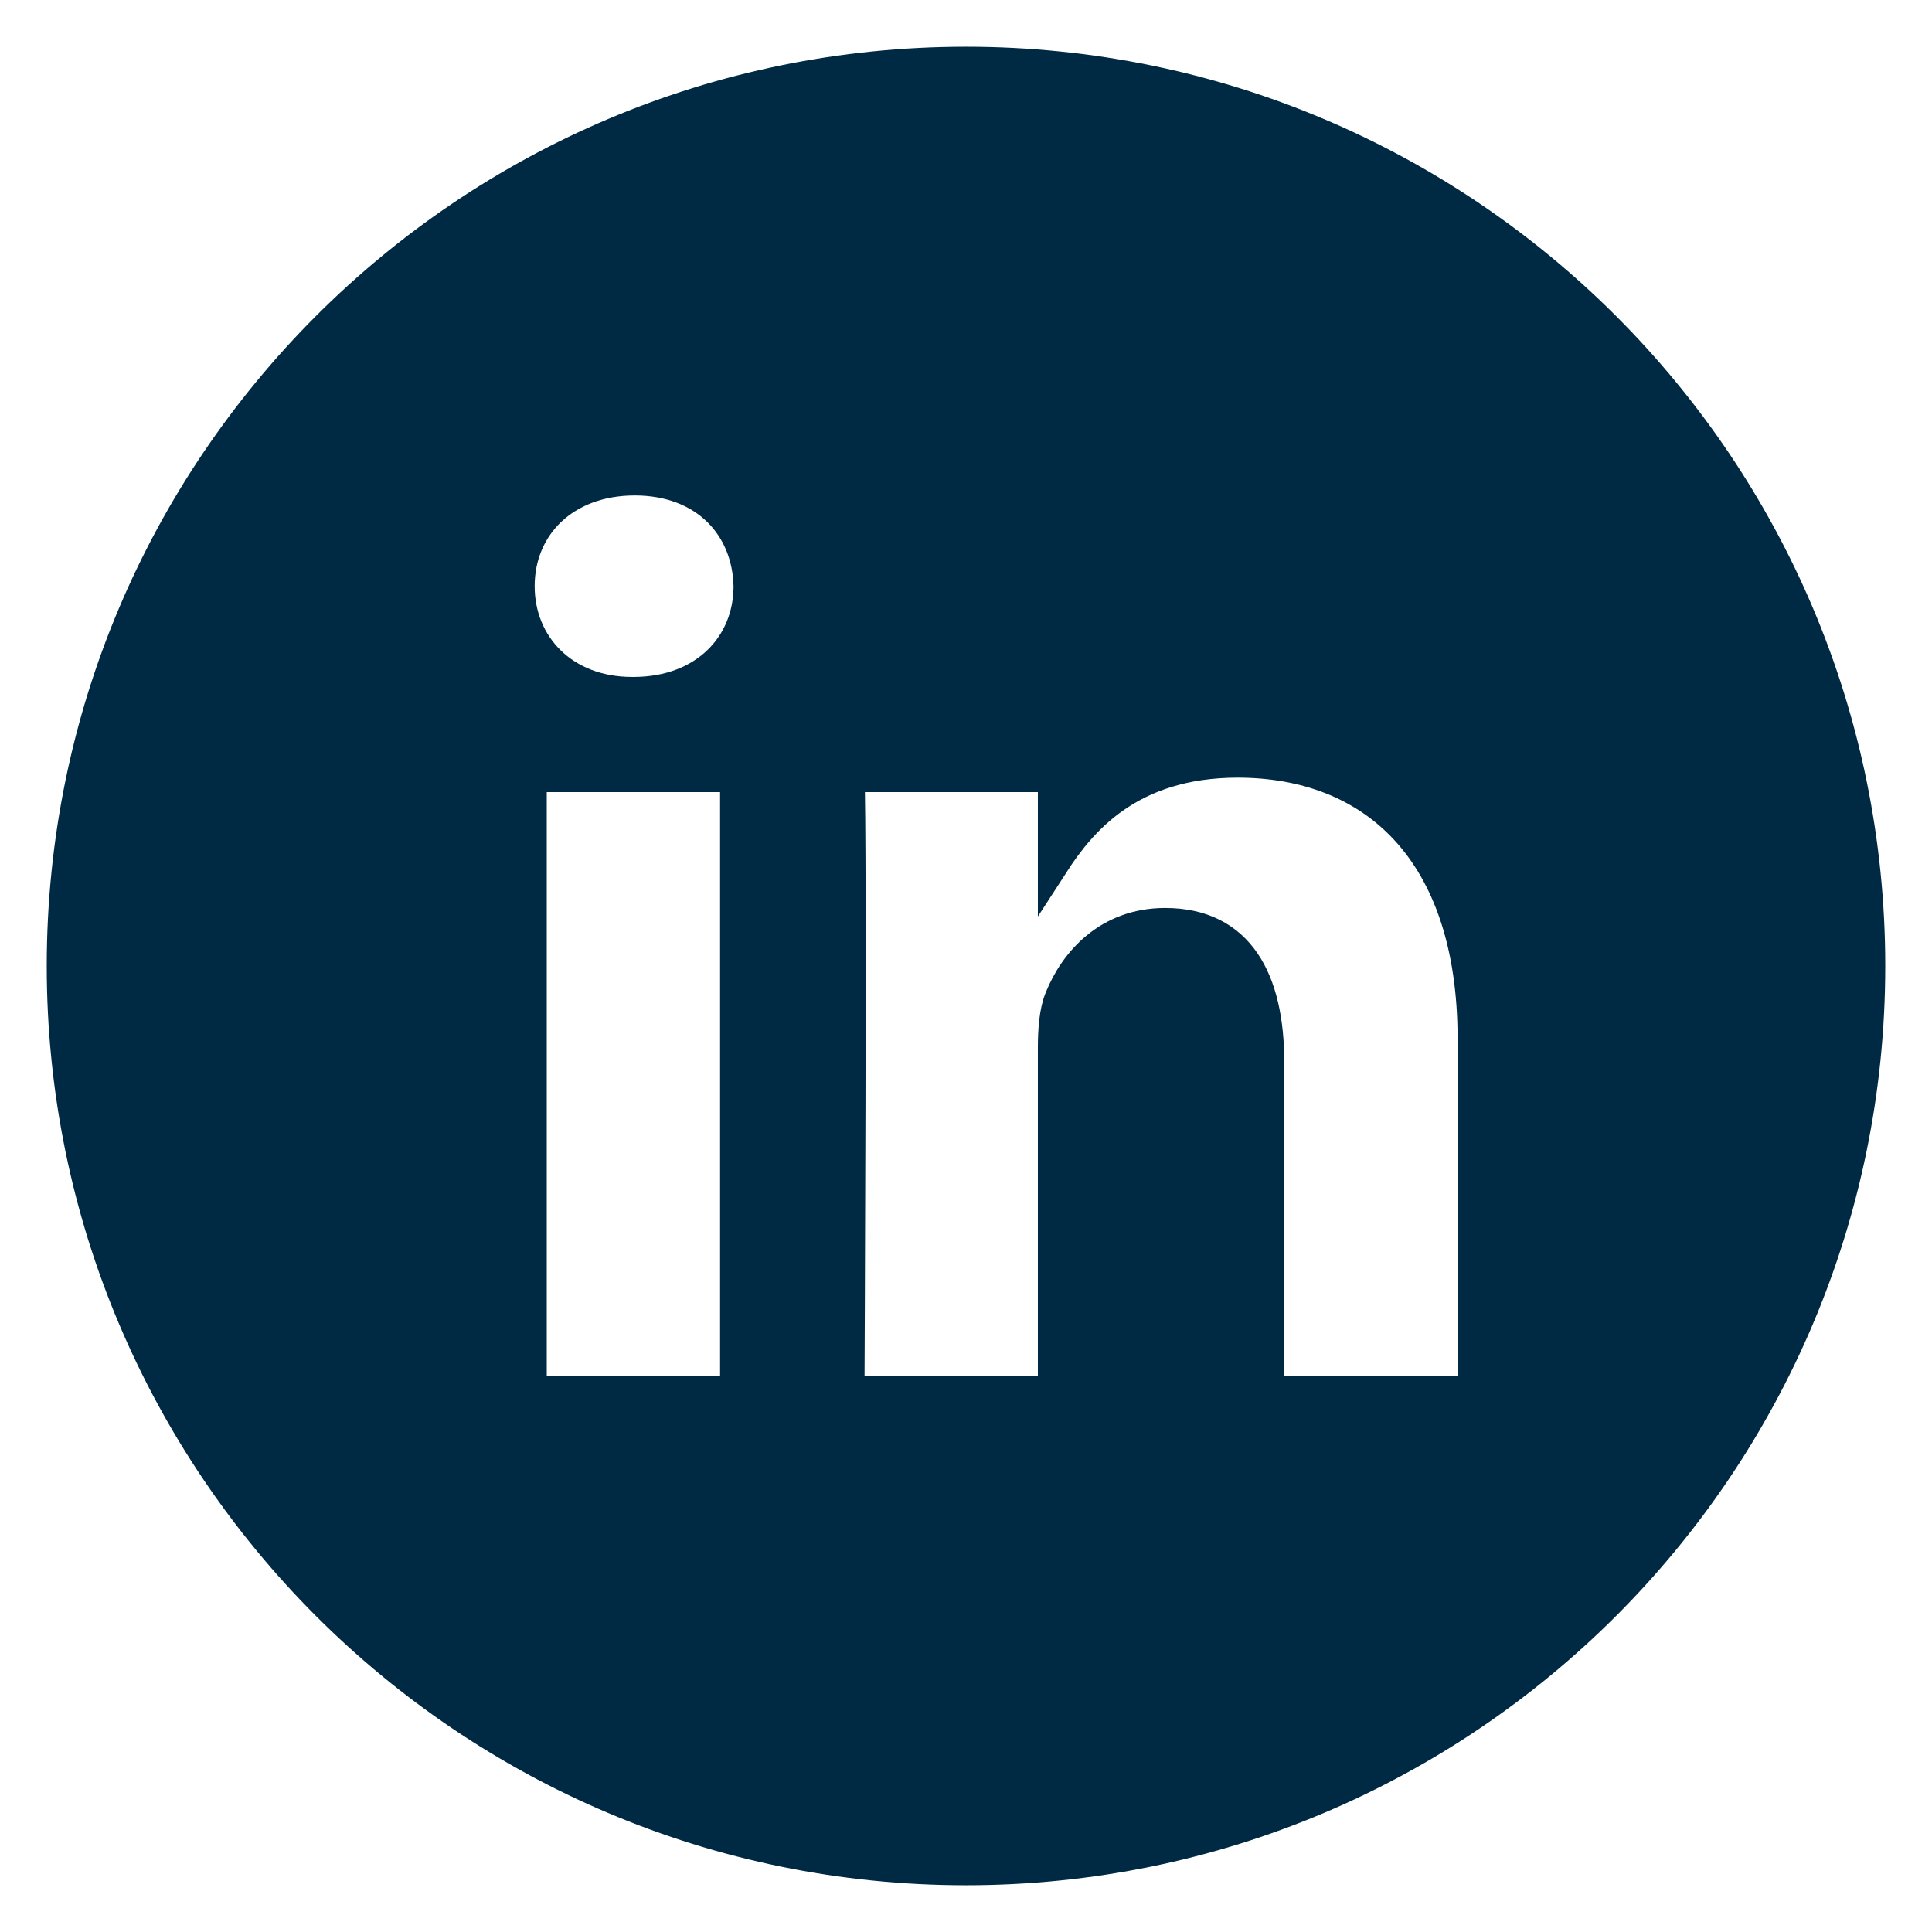
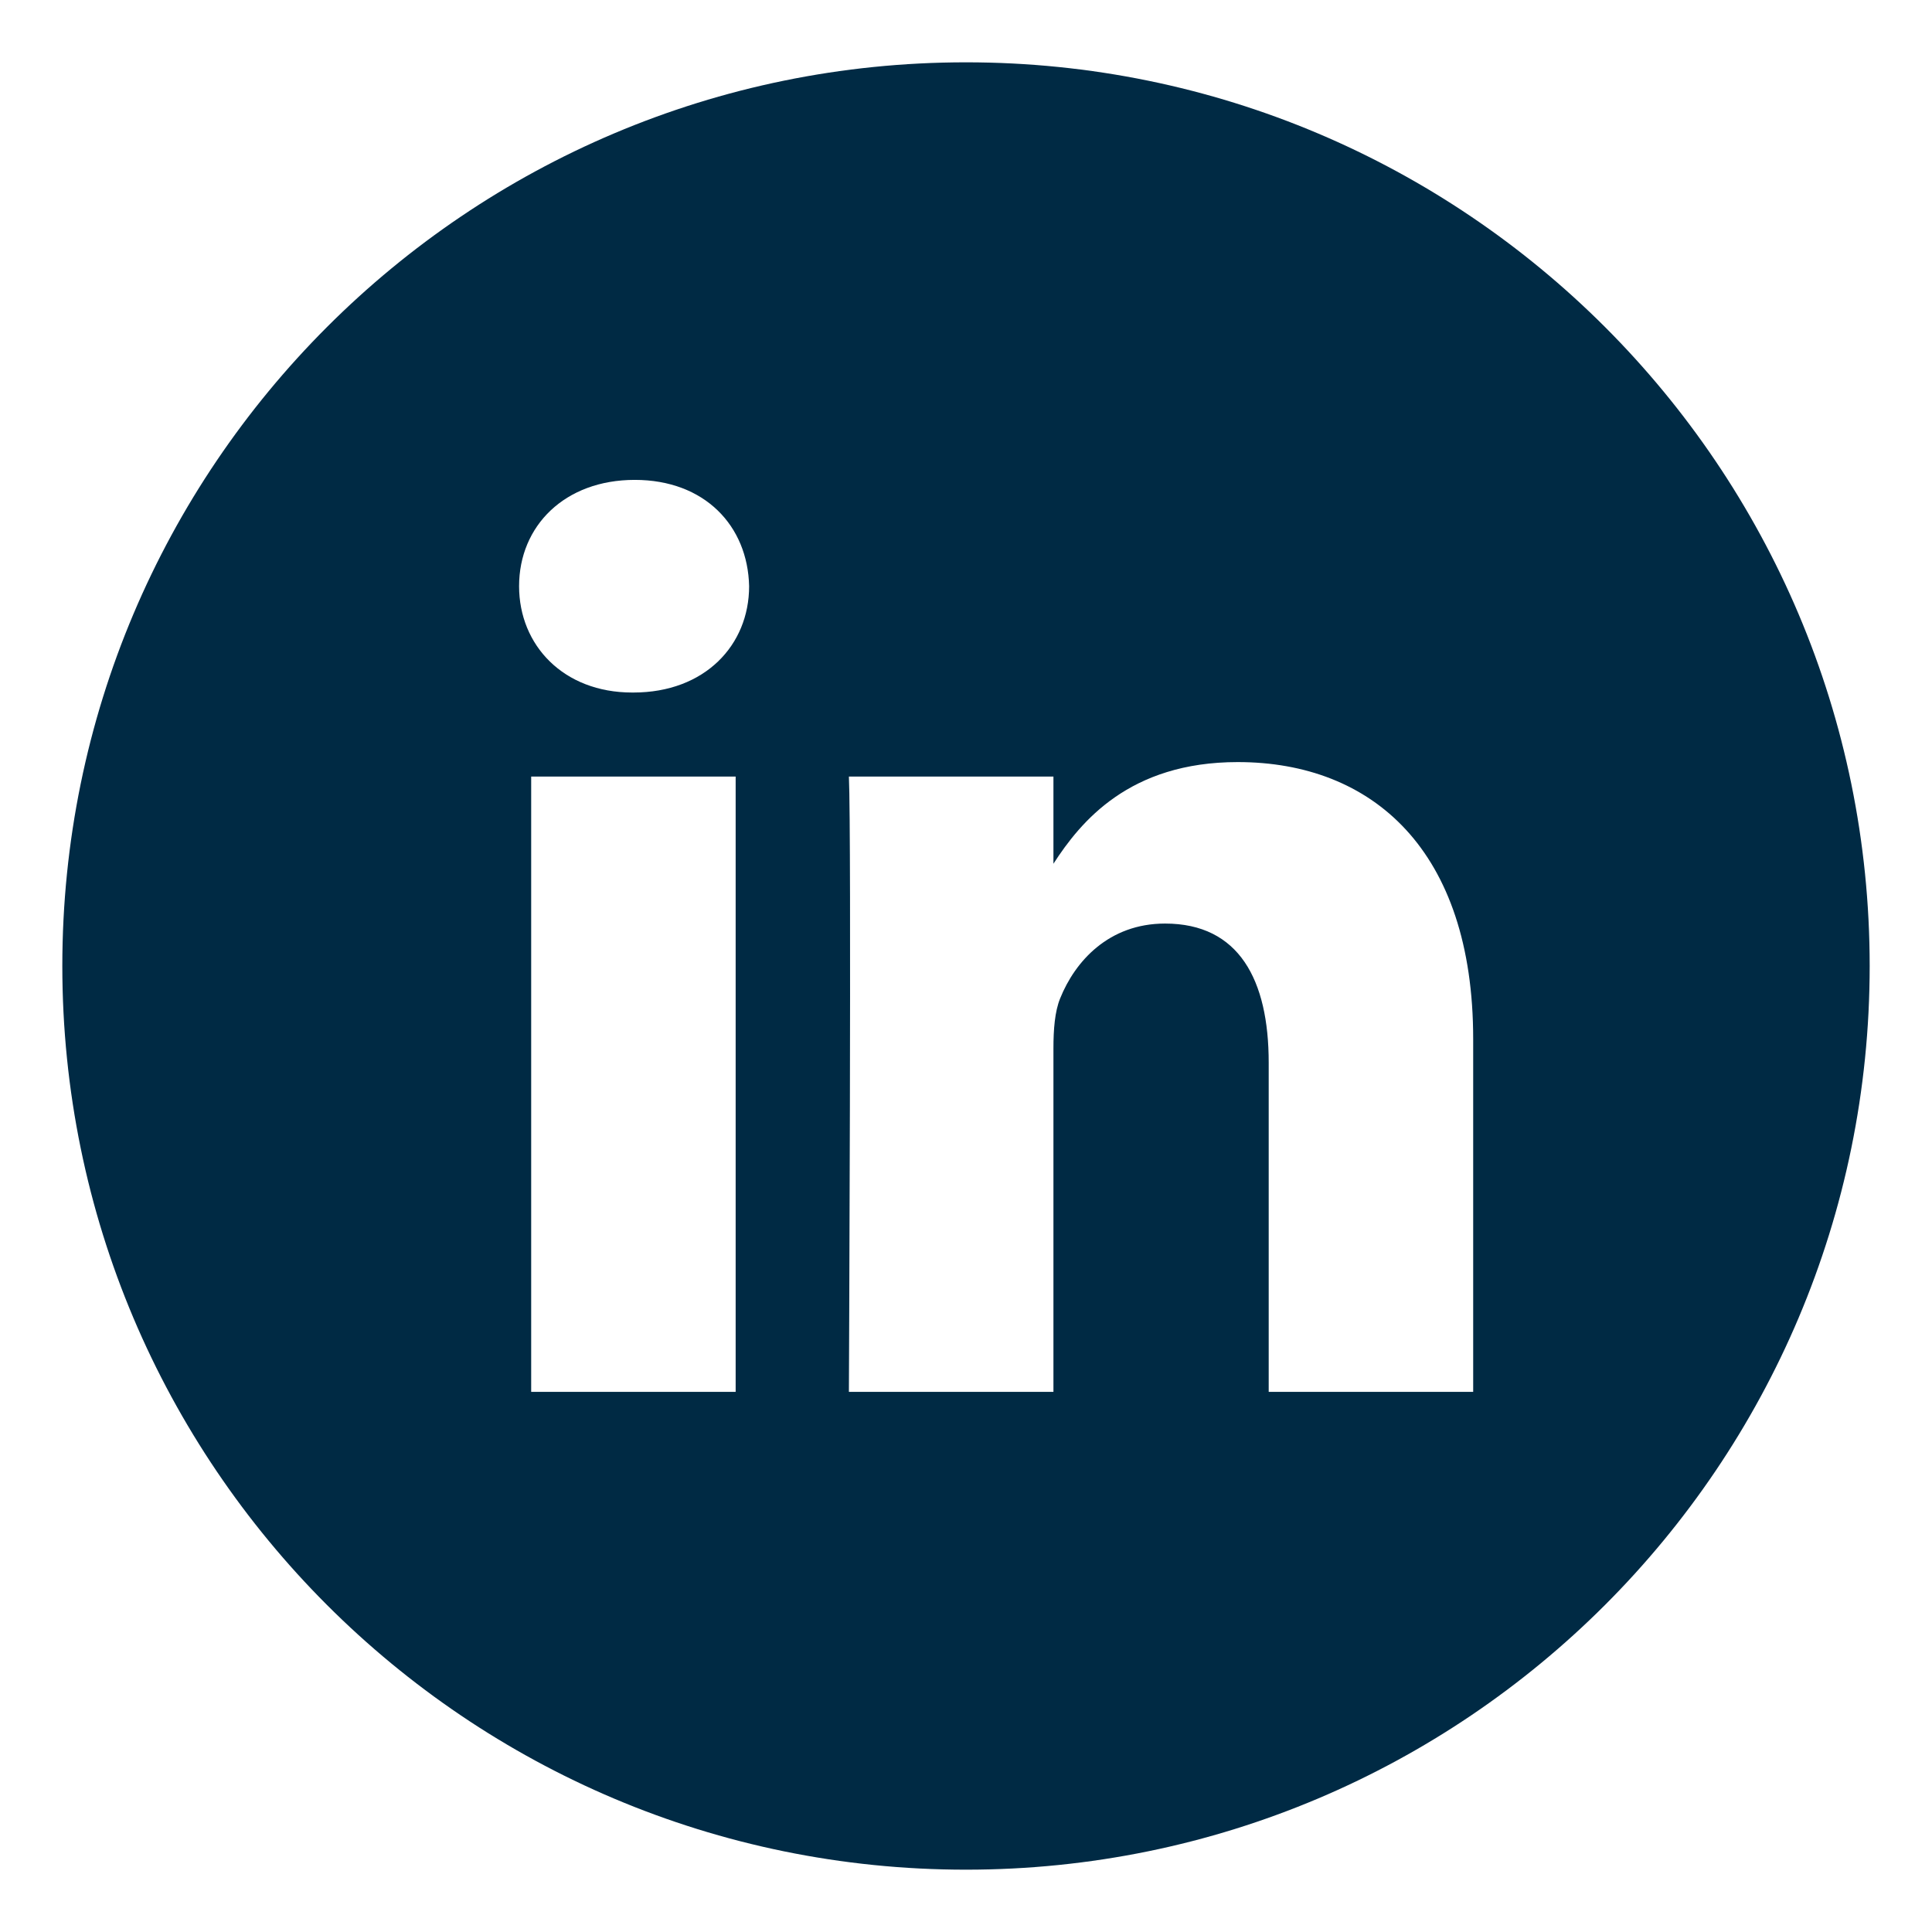
<svg xmlns="http://www.w3.org/2000/svg" width="31px" height="31px" viewBox="0 0 31 31" version="1.1">
  <defs />
  <g id="Page-1" stroke="none" stroke-width="1" fill="none" fill-rule="evenodd">
-     <g id="svg-linkedin" stroke="#002A44" stroke-width="0.5" fill="#002A44">
+     <g id="svg-linkedin" fill="#002A44">
      <path d="M23.638,22.333 L23.638,16.672 C23.638,13.639 22.019,12.228 19.86,12.228 C18.118,12.228 17.338,13.186 16.903,13.859 L16.903,12.46 L13.621,12.46 C13.664,13.386 13.621,22.333 13.621,22.333 L16.903,22.333 L16.903,16.819 C16.903,16.525 16.924,16.23 17.011,16.019 C17.248,15.429 17.788,14.819 18.694,14.819 C19.882,14.819 20.357,15.724 20.357,17.051 L20.357,22.333 L23.638,22.333 L23.638,22.333 Z M10.164,11.112 C11.308,11.112 12.02,10.353 12.02,9.406 C11.999,8.438 11.308,7.7 10.185,7.7 C9.063,7.7 8.329,8.437 8.329,9.406 C8.329,10.353 9.041,11.112 10.143,11.112 L10.164,11.112 L10.164,11.112 Z M15.5,30 C7.492,30 1,23.508 1,15.5 C1,7.492 7.492,1 15.5,1 C23.508,1 30,7.492 30,15.5 C30,23.508 23.508,30 15.5,30 L15.5,30 Z M11.804,22.333 L11.804,12.46 L8.523,12.46 L8.523,22.333 L11.804,22.333 L11.804,22.333 Z" id="Shape" />
    </g>
  </g>
</svg>
